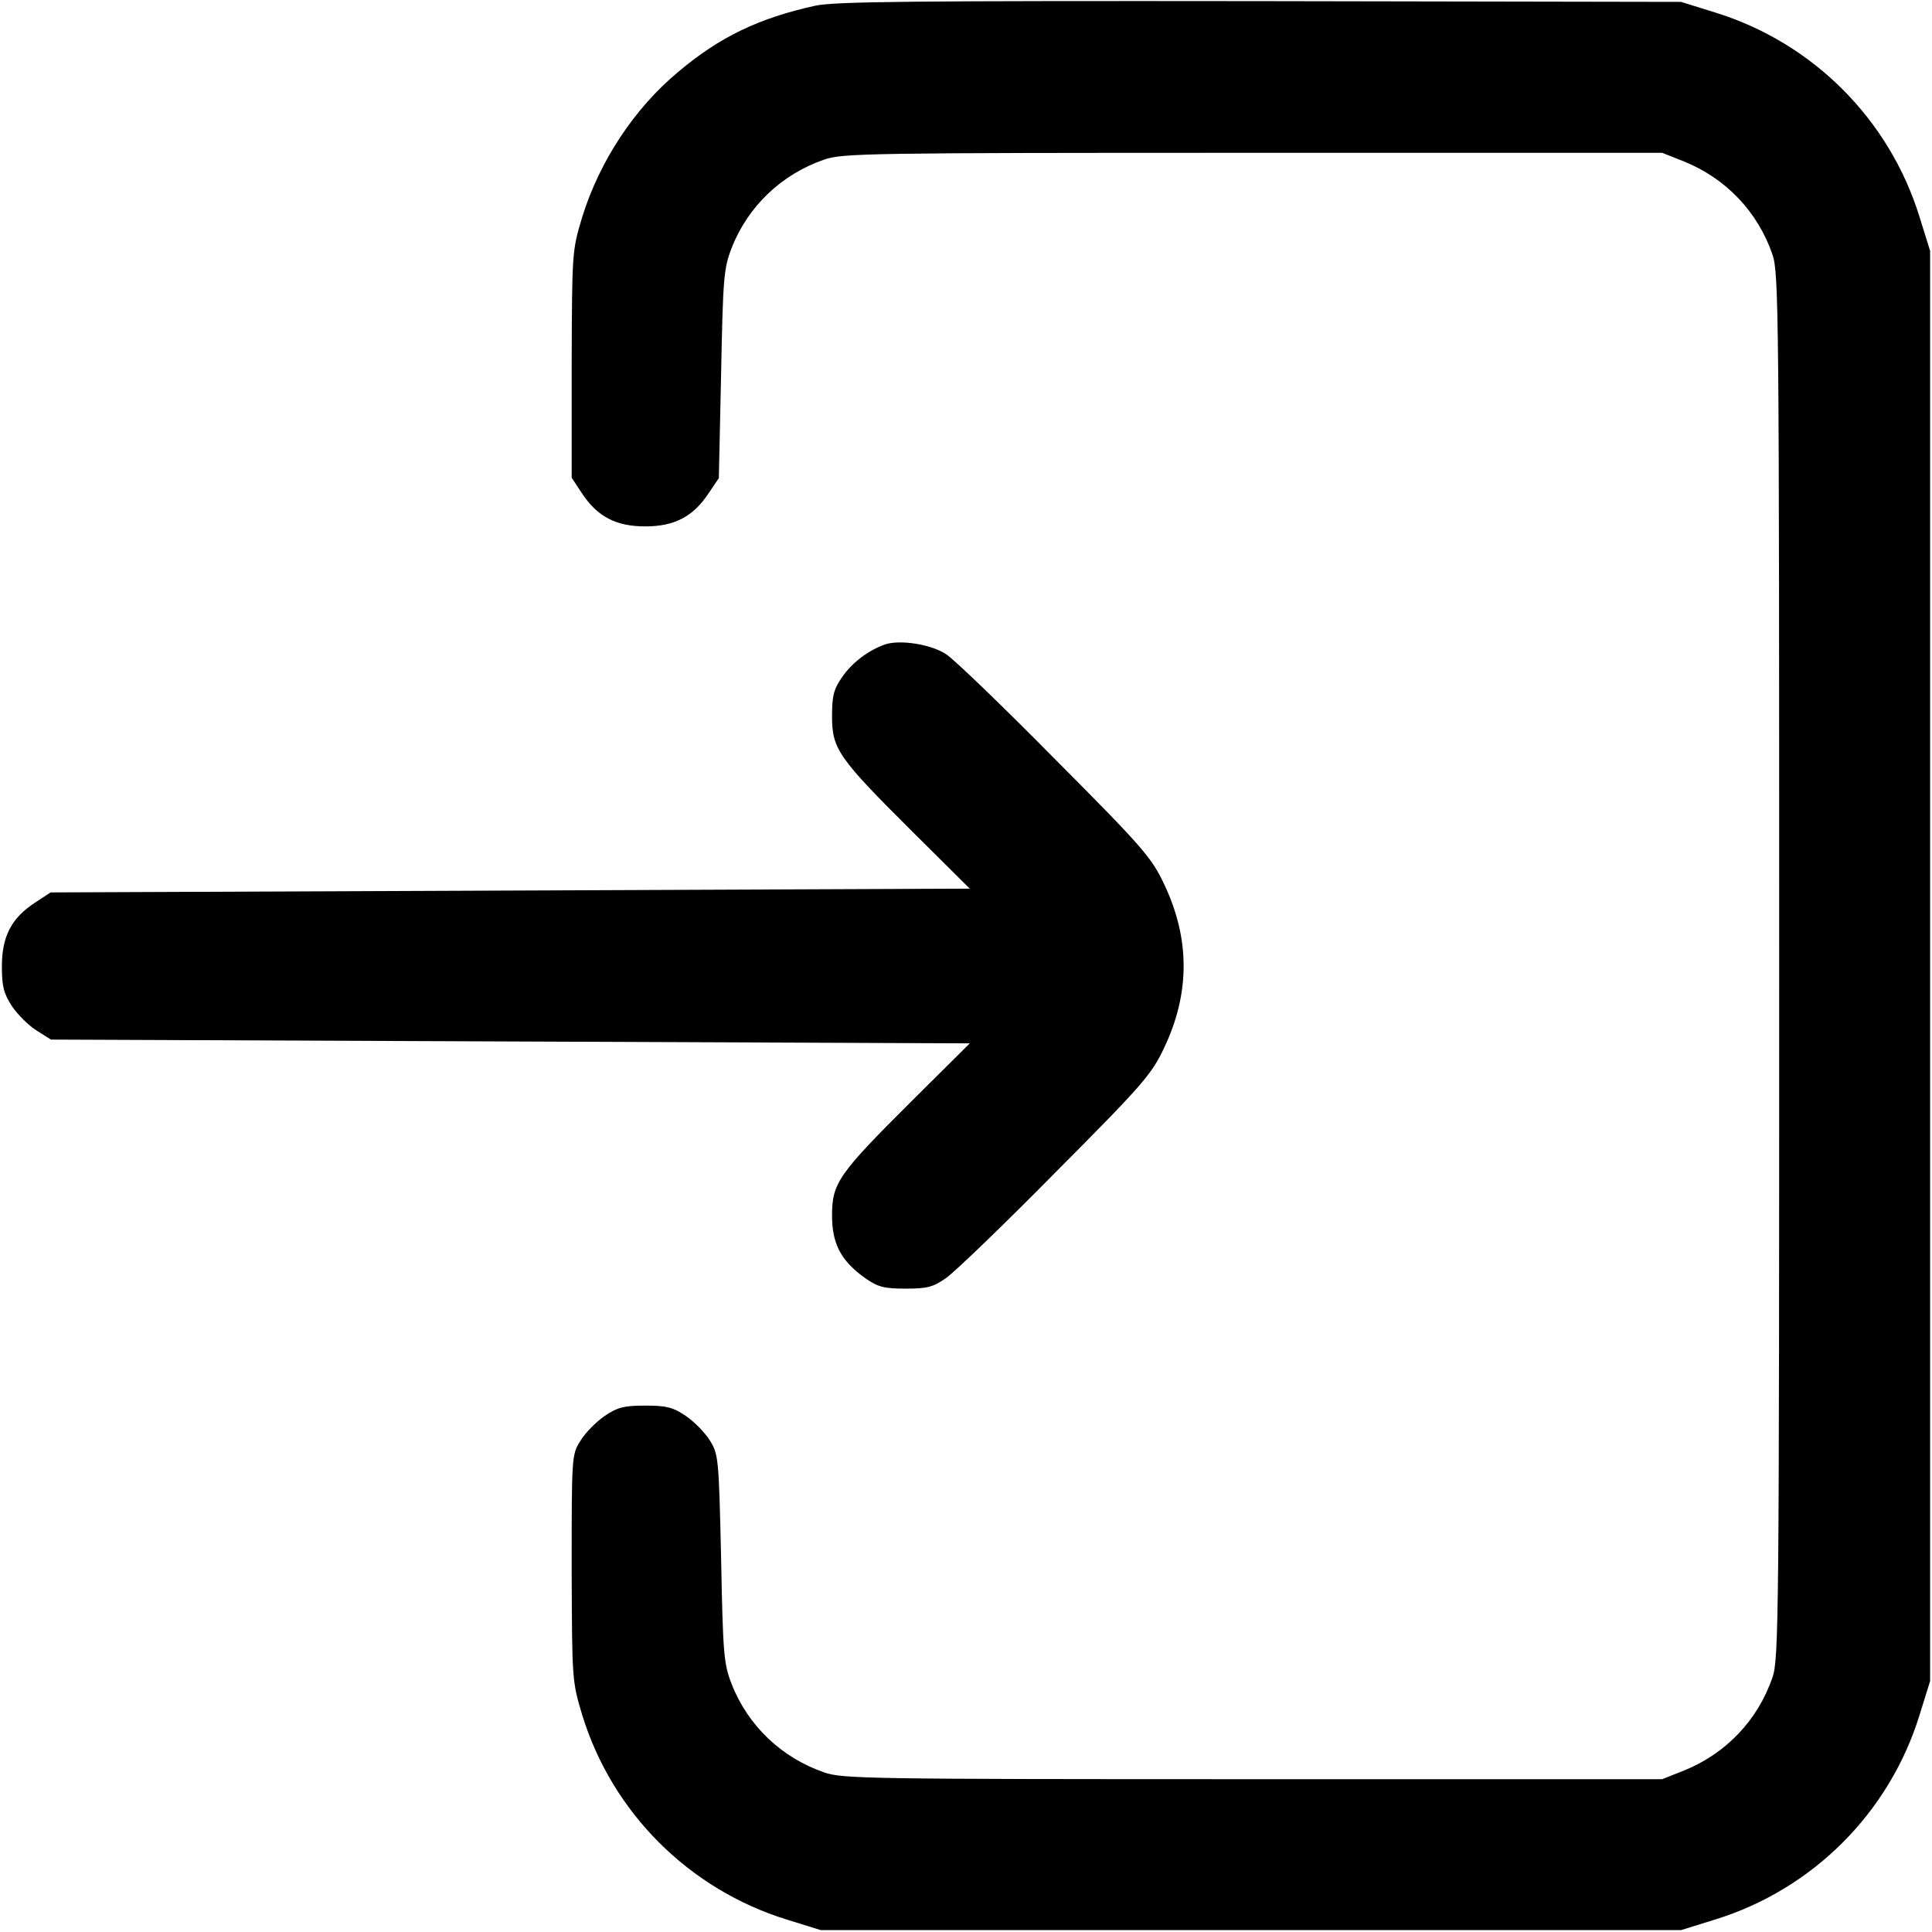
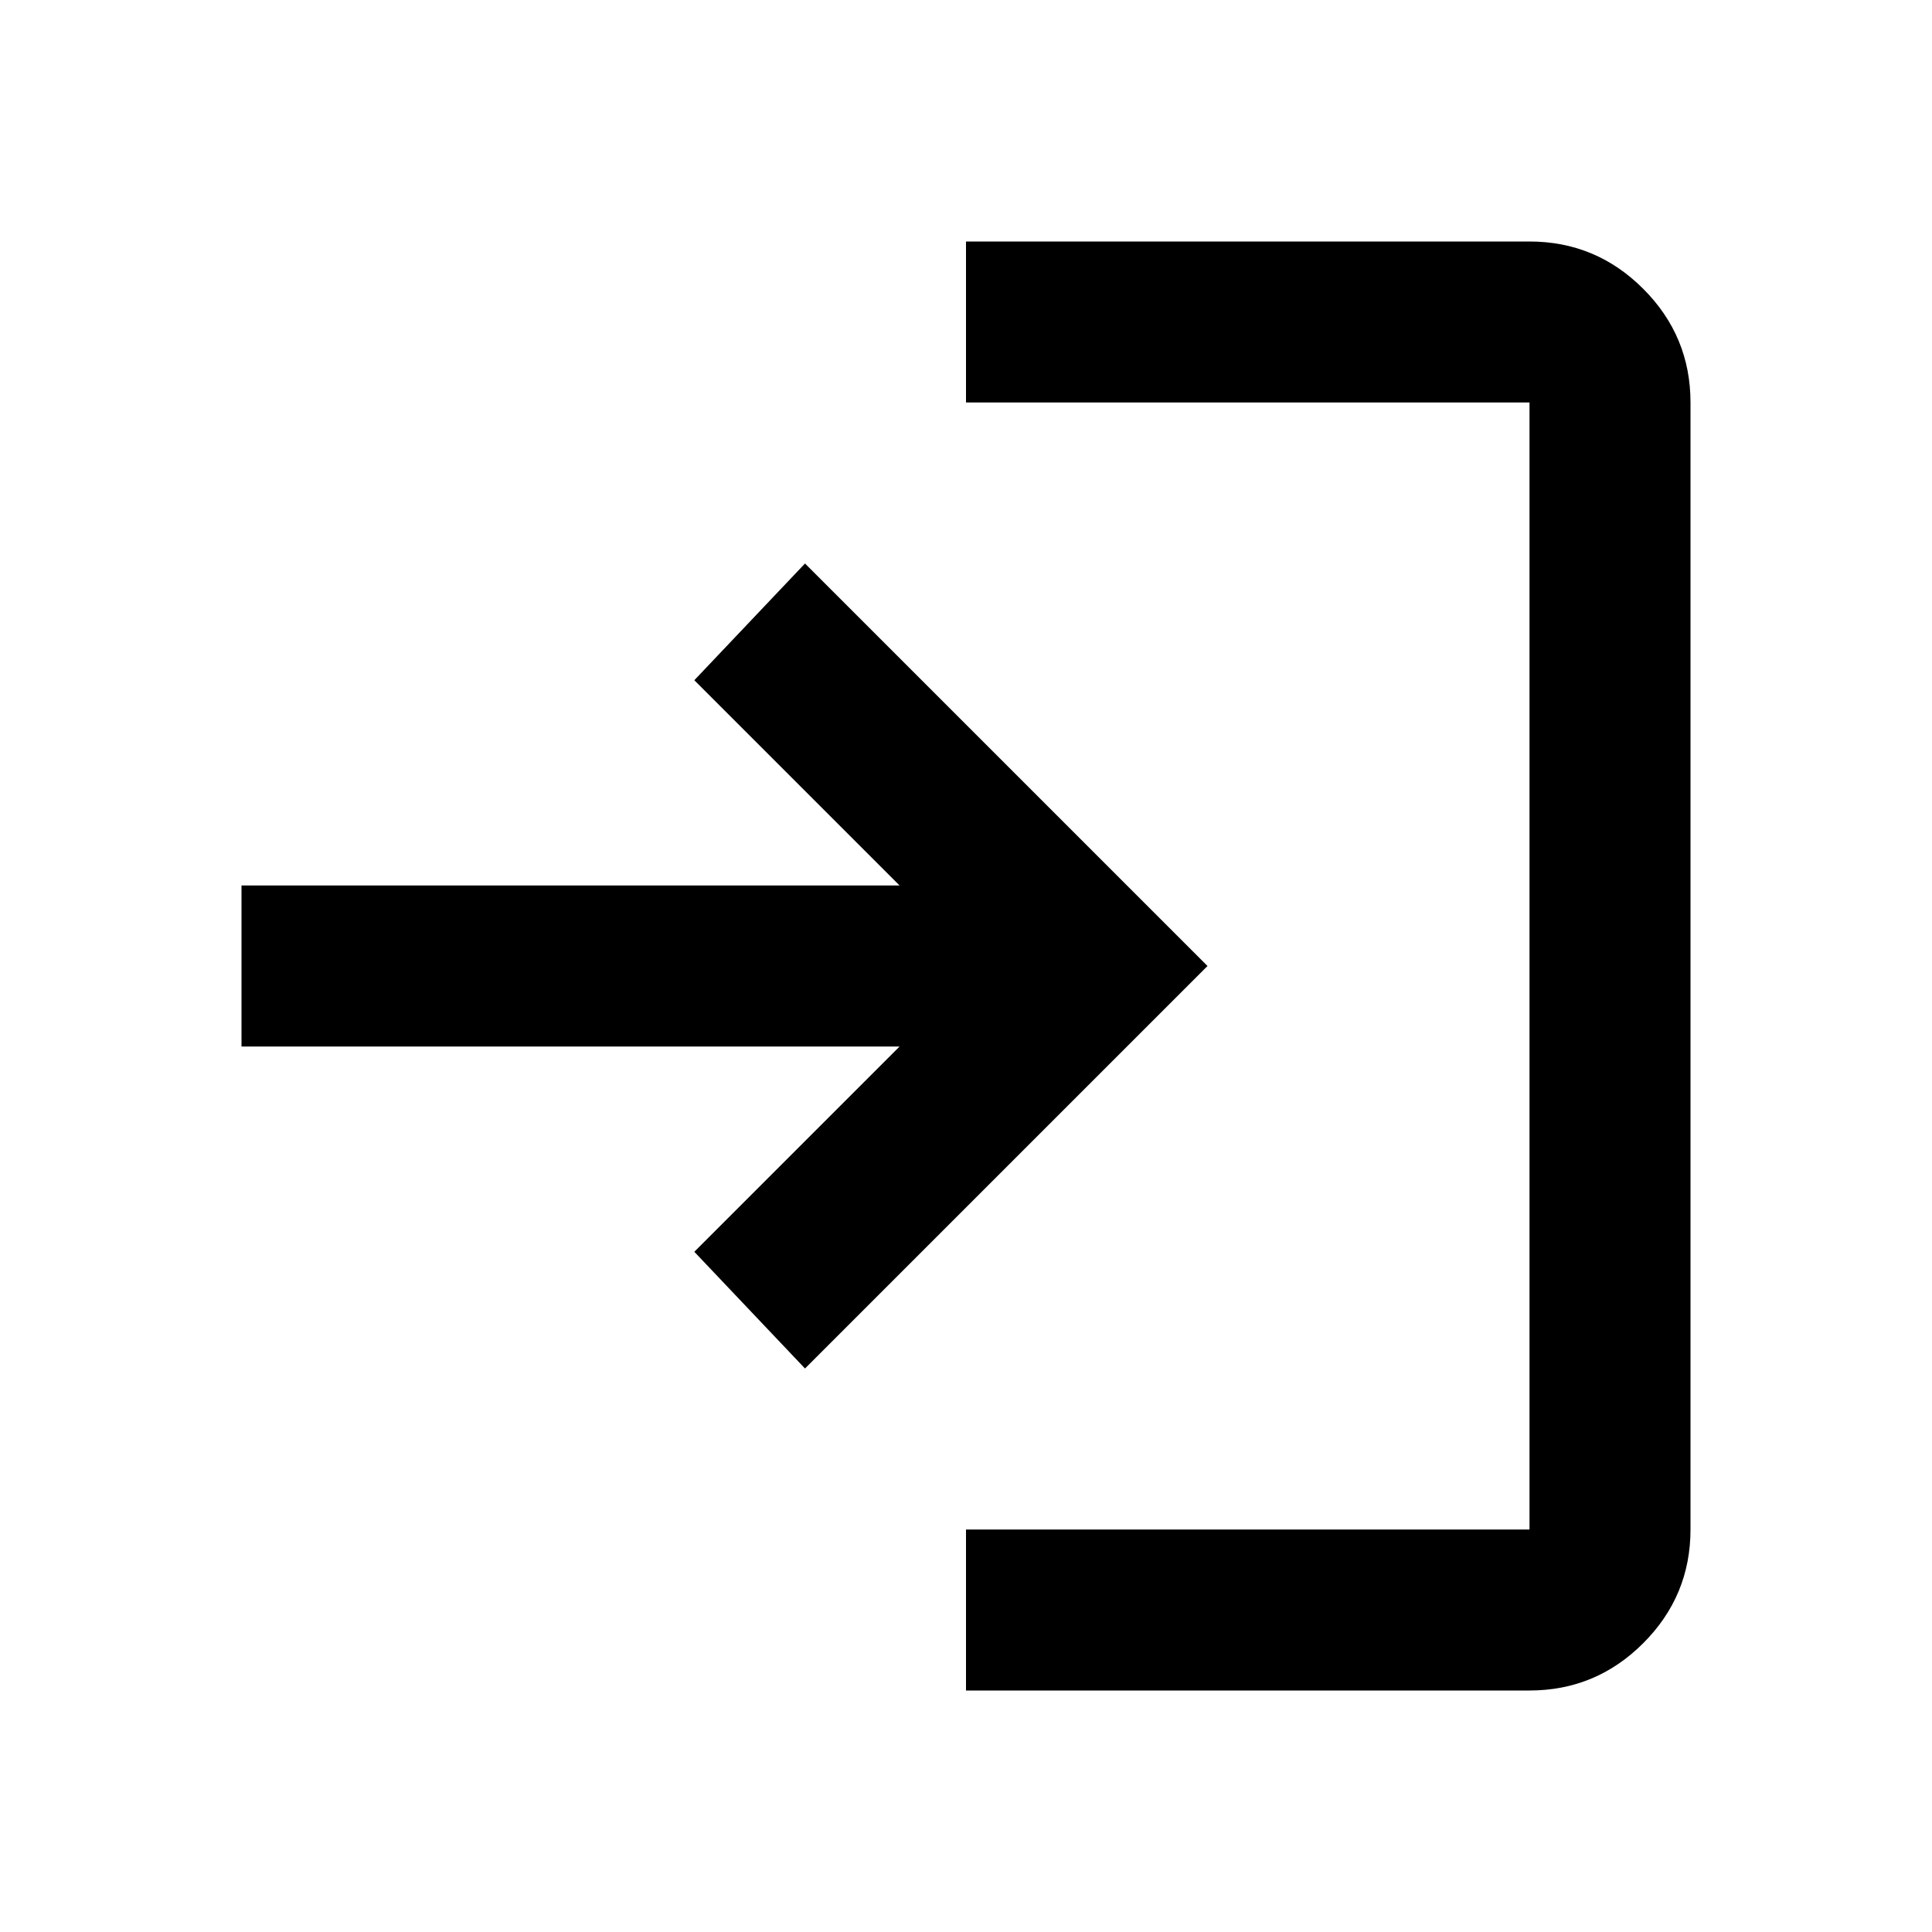
- <svg xmlns="http://www.w3.org/2000/svg" version="1.0" width="512pt" height="512pt" viewBox="0 0 512 512" preserveAspectRatio="xMidYMid meet">
-   <g transform="translate(0,512) scale(0.1,-0.1)" fill="#000000" stroke="none">
-     <path d="M2161 5105 c-150 -33 -254 -83 -363 -175 -117 -97 -209 -237 -255 -385 -27 -90 -27 -91 -28 -391 l0 -300 27 -41 c41 -62 90 -88 168 -88 78 0 127 26 168 88 l27 40 6 276 c5 256 7 280 28 334 43 110 132 195 245 234 48 17 118 18 1136 18 l1085 0 58 -23 c111 -45 195 -133 234 -246 17 -48 18 -146 18 -1886 0 -1740 -1 -1838 -18 -1886 -39 -113 -123 -201 -234 -246 l-58 -23 -1085 0 c-1018 0 -1088 1 -1136 18 -113 39 -202 124 -245 234 -21 54 -23 78 -28 333 -6 267 -7 276 -30 313 -13 21 -42 50 -64 65 -34 23 -52 27 -107 27 -55 0 -73 -4 -107 -27 -22 -15 -51 -44 -64 -65 -24 -38 -24 -39 -24 -338 1 -299 1 -300 28 -390 79 -258 283 -462 542 -542 l90 -28 1140 0 1140 0 90 28 c259 80 462 283 542 542 l28 90 0 1895 0 1895 -28 90 c-80 259 -283 462 -542 542 l-90 28 -1115 2 c-924 1 -1126 -1 -1179 -12z" />
-     <path d="M2345 3412 c-43 -15 -87 -48 -113 -86 -23 -33 -27 -50 -27 -105 0 -86 17 -110 214 -306 l151 -150 -1218 -5 -1218 -5 -41 -27 c-63 -41 -88 -90 -88 -169 0 -54 5 -72 27 -106 15 -22 44 -51 65 -64 l38 -24 1218 -5 1217 -5 -151 -150 c-197 -196 -214 -220 -214 -306 0 -76 24 -121 89 -167 33 -23 50 -27 106 -27 57 0 73 4 107 28 22 15 153 141 291 281 231 232 254 259 287 329 69 145 69 289 0 434 -33 70 -56 97 -287 329 -138 140 -268 265 -289 279 -38 27 -124 41 -164 27z" />
-   </g>
+ <svg xmlns="http://www.w3.org/2000/svg" height="24px" viewBox="0 -960 960 960" width="24px" fill="#000000">
+   <path d="M480-120v-80h280v-560H480v-80h280q33 0 56.5 23.5T840-760v560q0 33-23.5 56.5T760-120H480Zm-80-160-55-58 102-102H120v-80h327L345-622l55-58 200 200-200 200Z" />
</svg>
